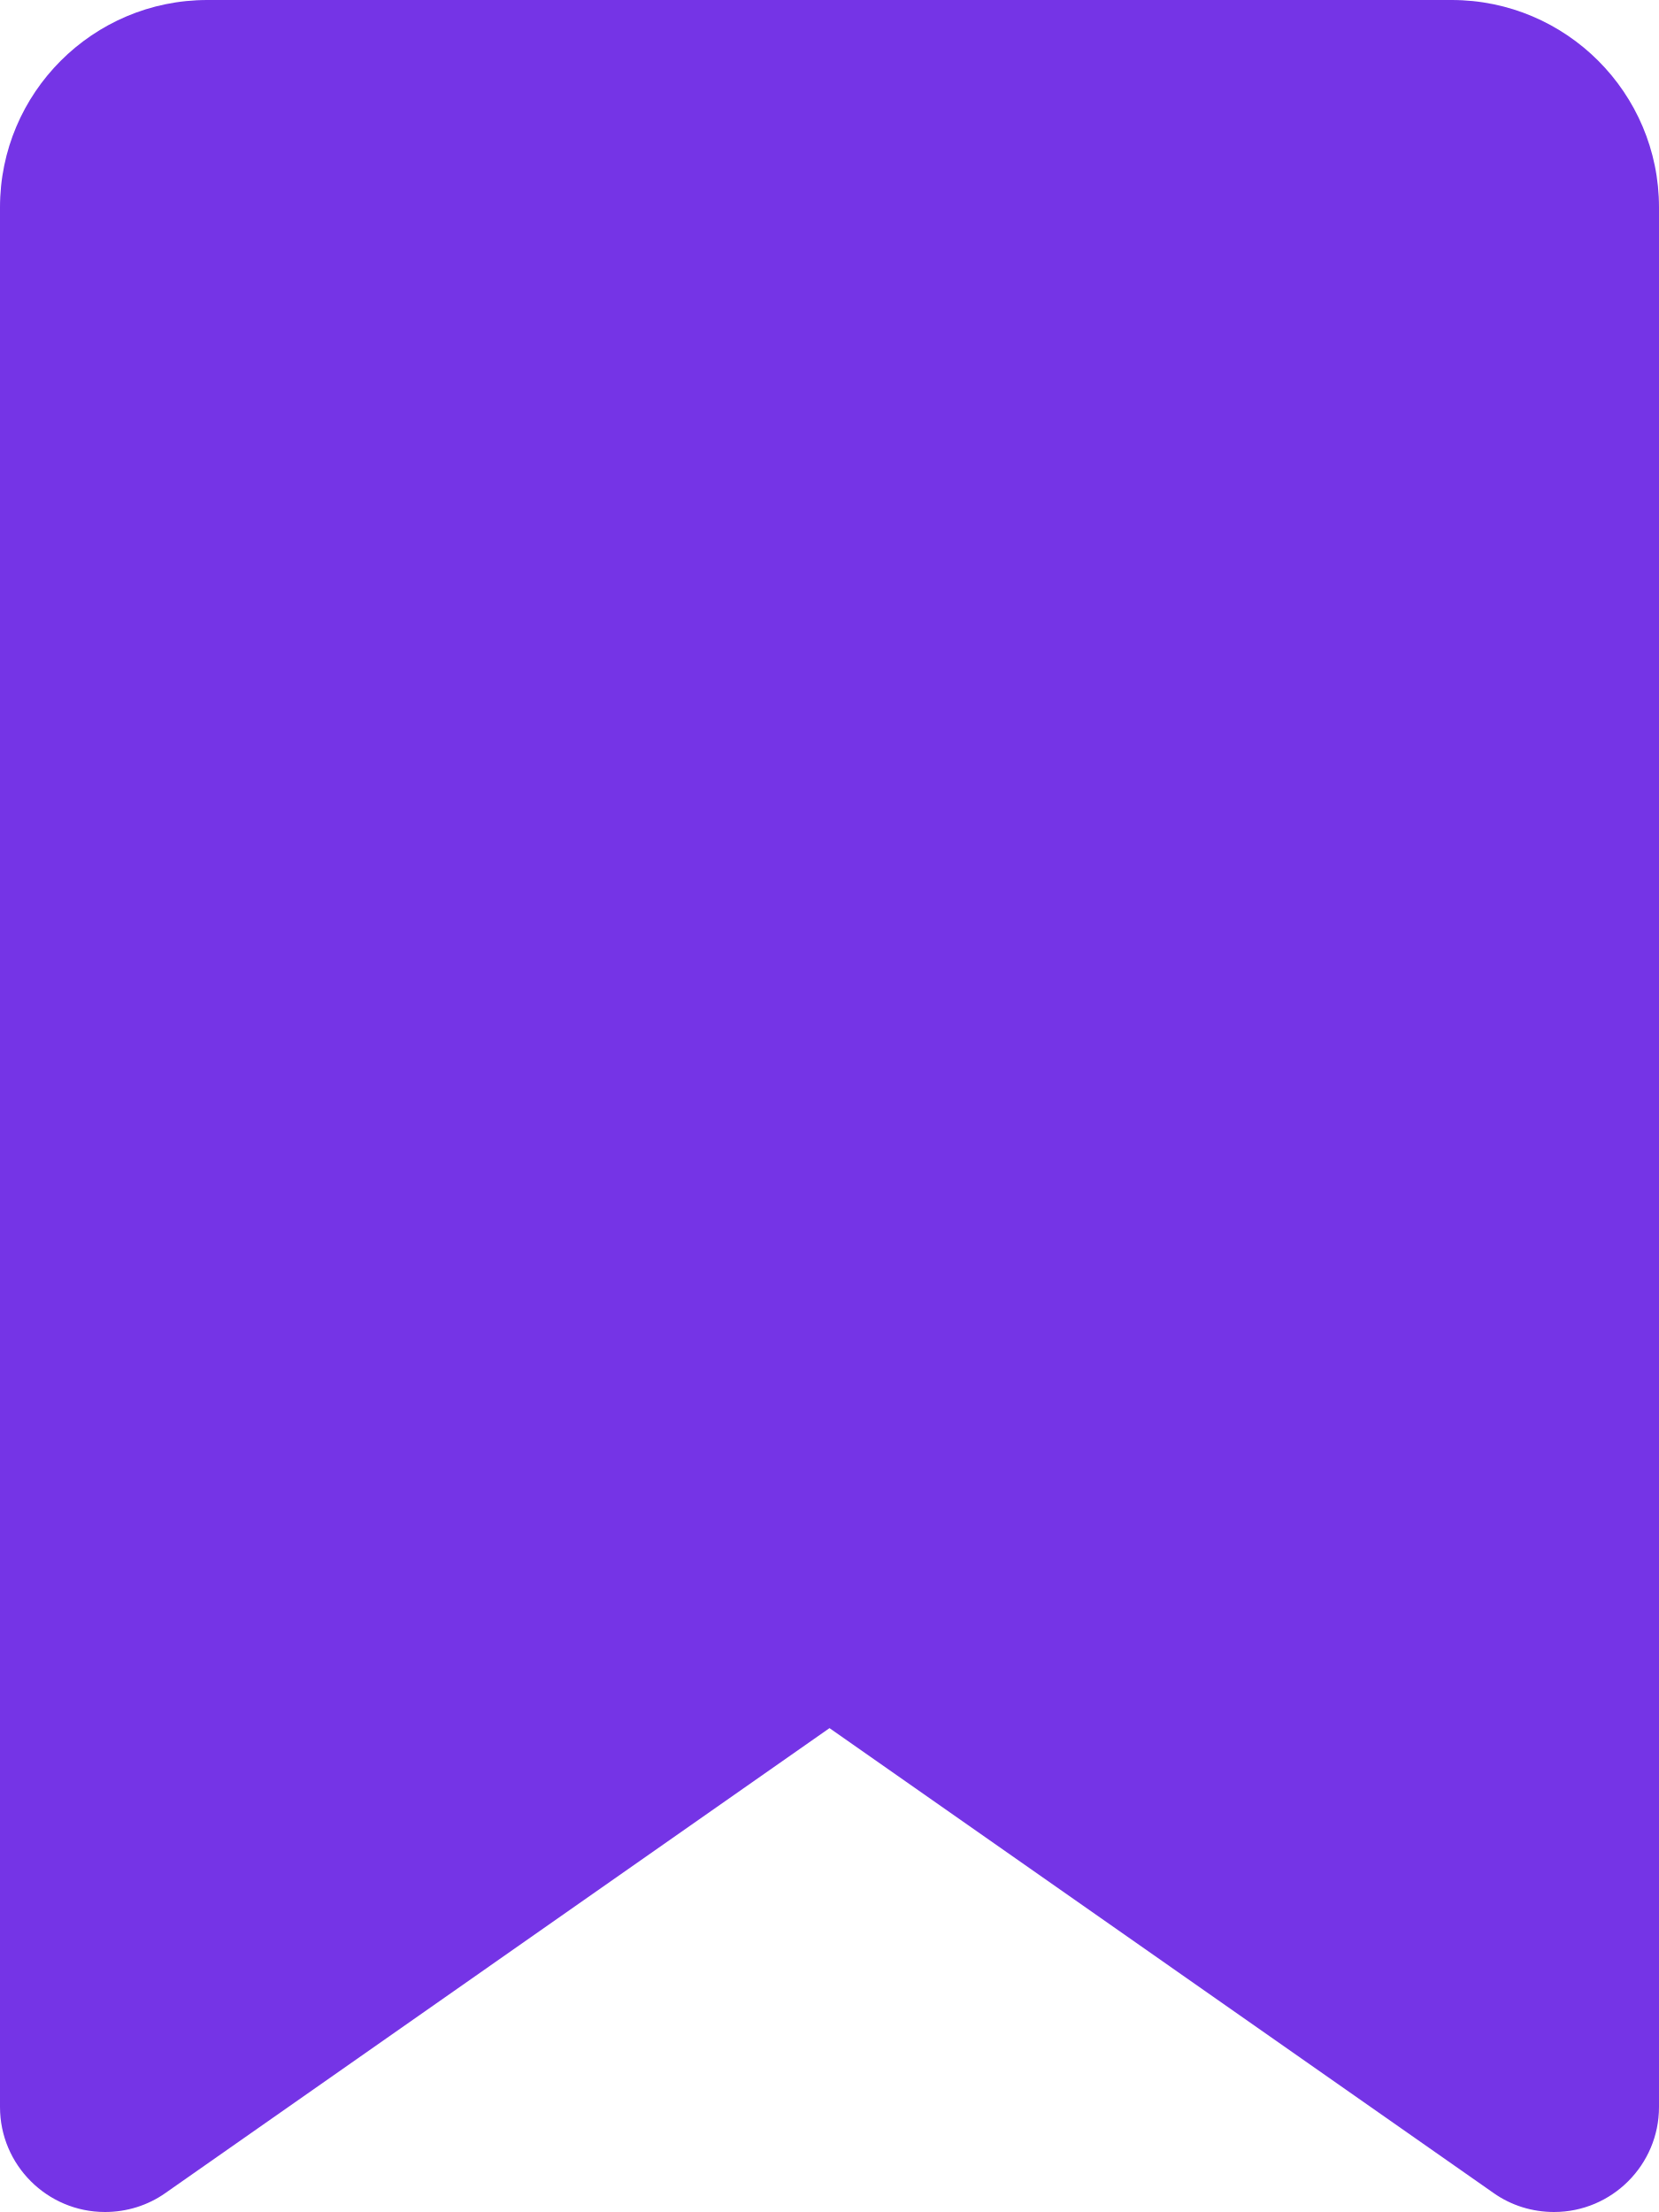
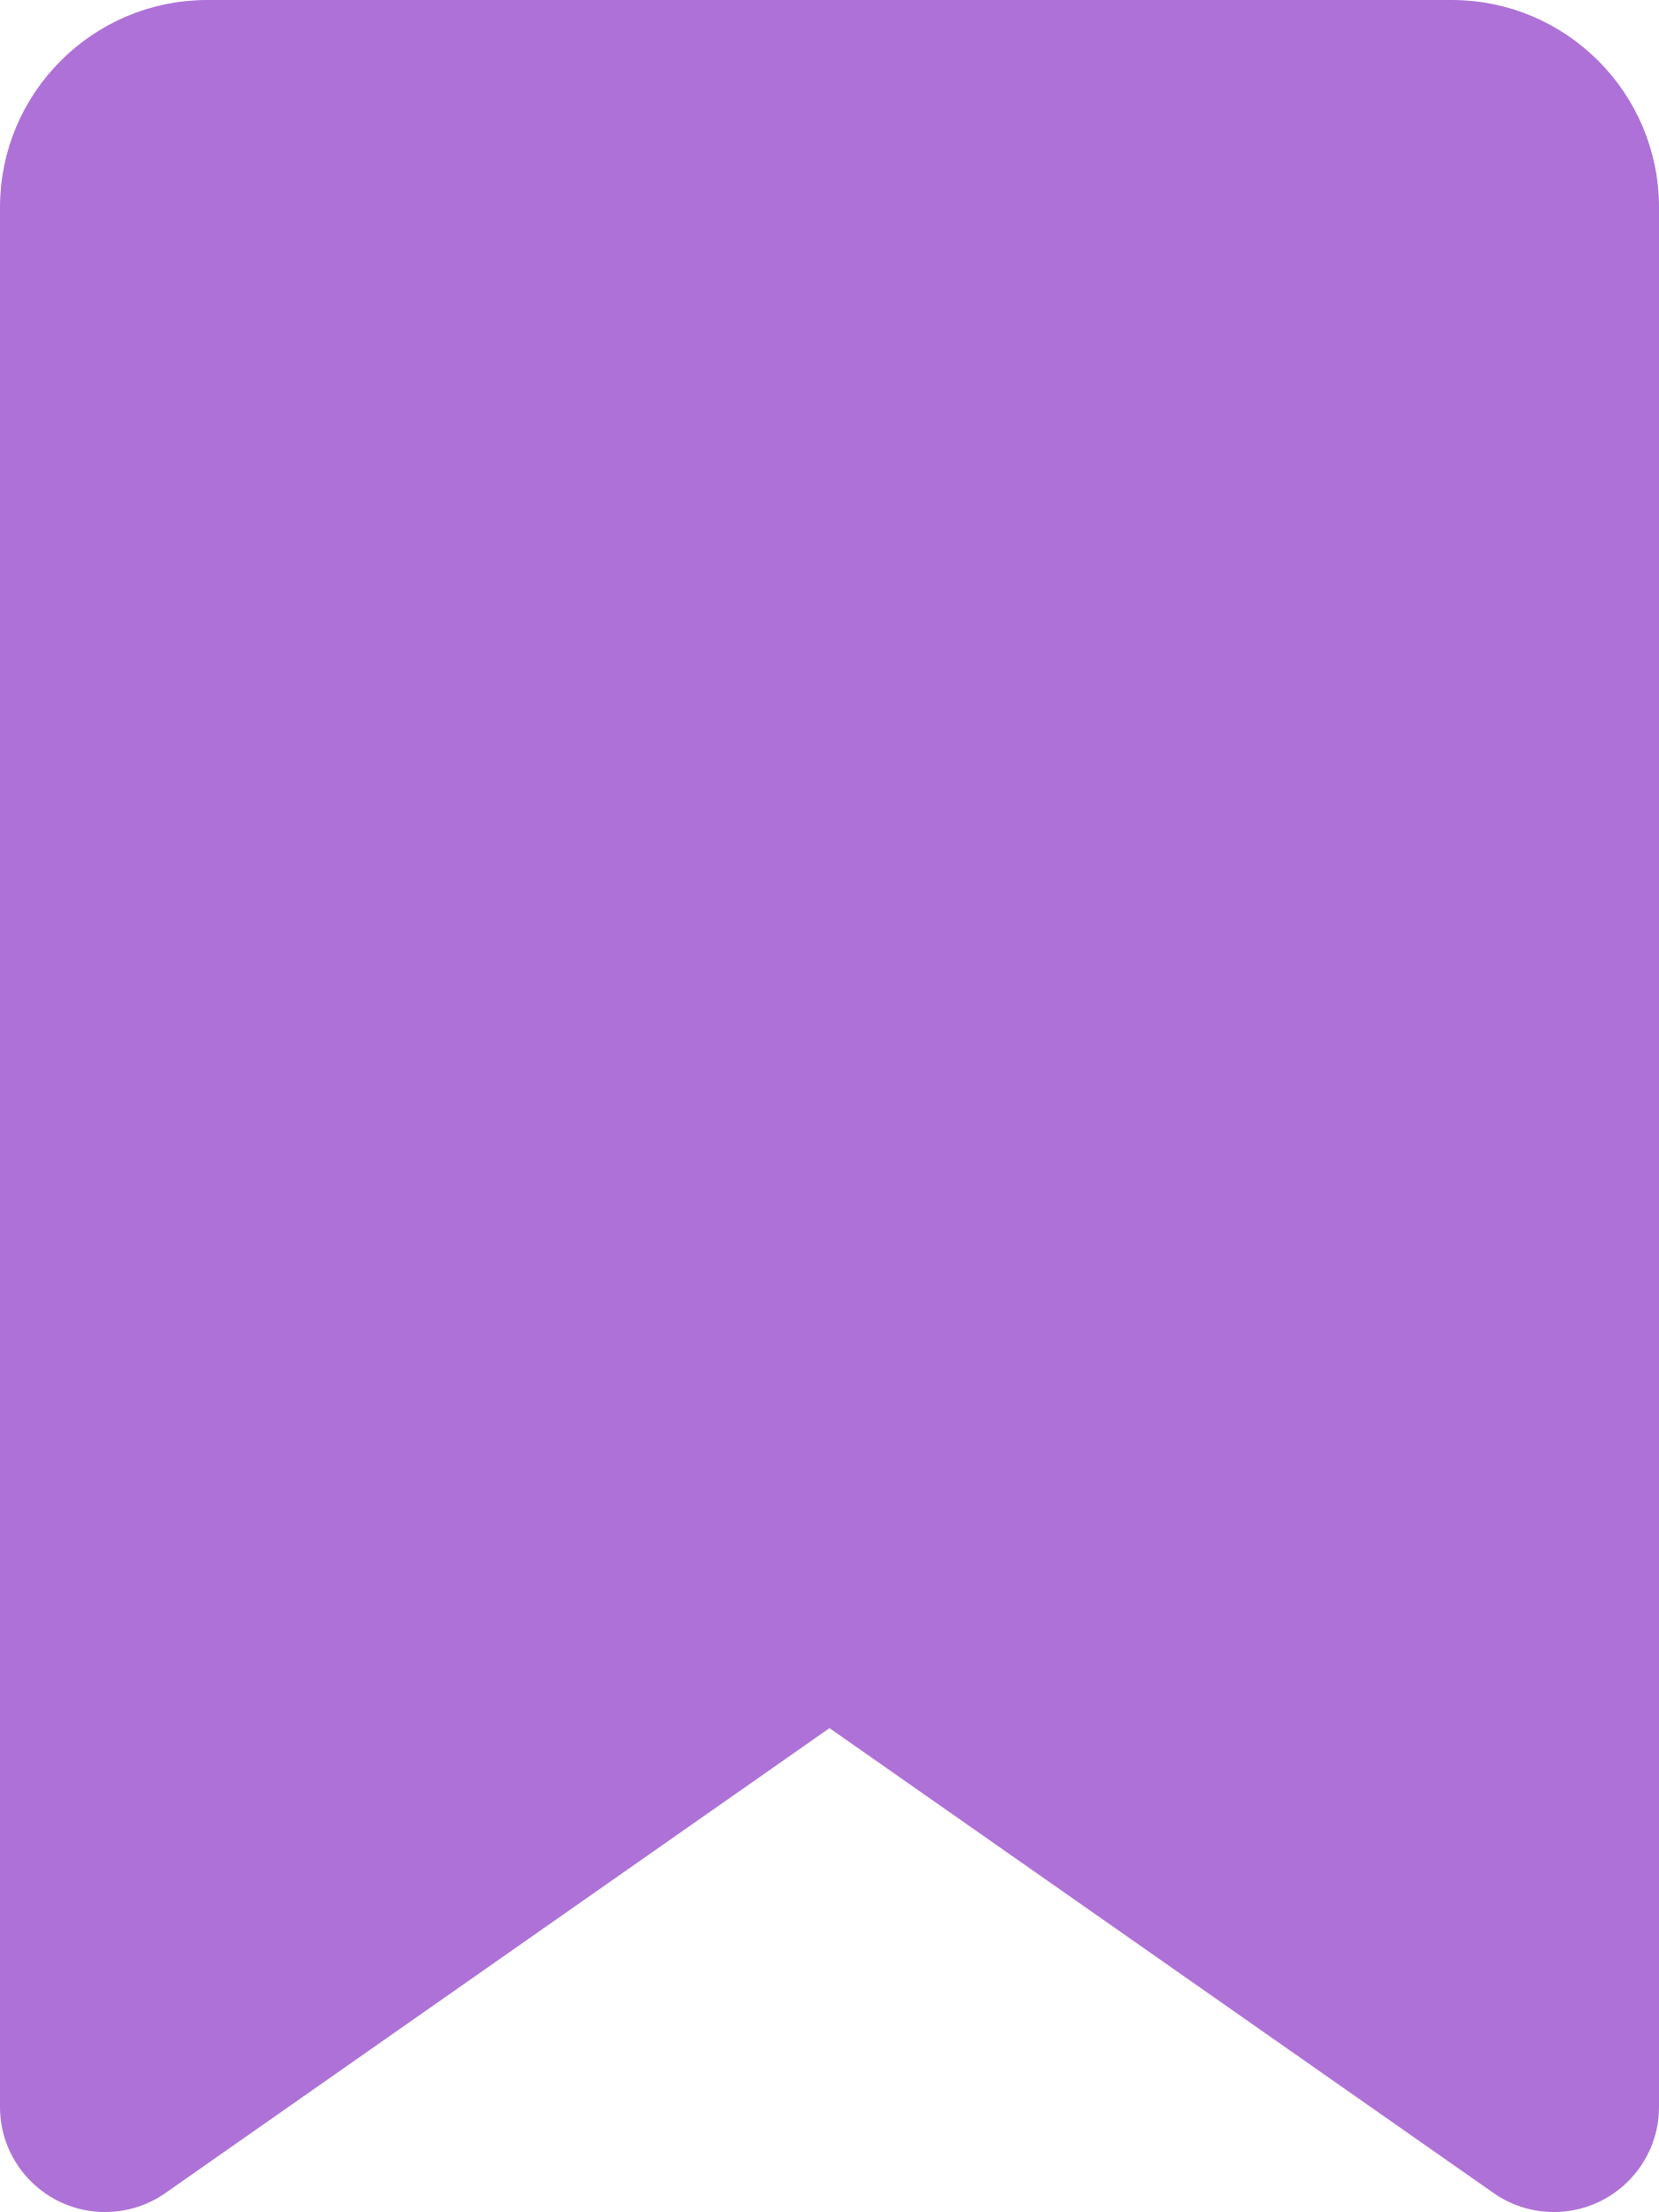
<svg xmlns="http://www.w3.org/2000/svg" viewBox="0 0 384 512">
-   <path d="M0 48V487.7C0 501.1 10.9 512 24.3 512c5 0 9.9-1.5 14-4.4L192 400 345.7 507.6c4.1 2.9 9 4.4 14 4.4c13.4 0 24.3-10.9 24.3-24.3V48c0-26.5-21.5-48-48-48H48C21.5 0 0 21.5 0 48z" fill="#7534e6" />
+   <path d="M0 48V487.7C0 501.1 10.9 512 24.3 512c5 0 9.9-1.5 14-4.4L192 400 345.7 507.6c4.1 2.9 9 4.4 14 4.4c13.4 0 24.3-10.9 24.3-24.3V48c0-26.5-21.5-48-48-48H48C21.5 0 0 21.5 0 48z" fill="#ae71d7" />
</svg>
